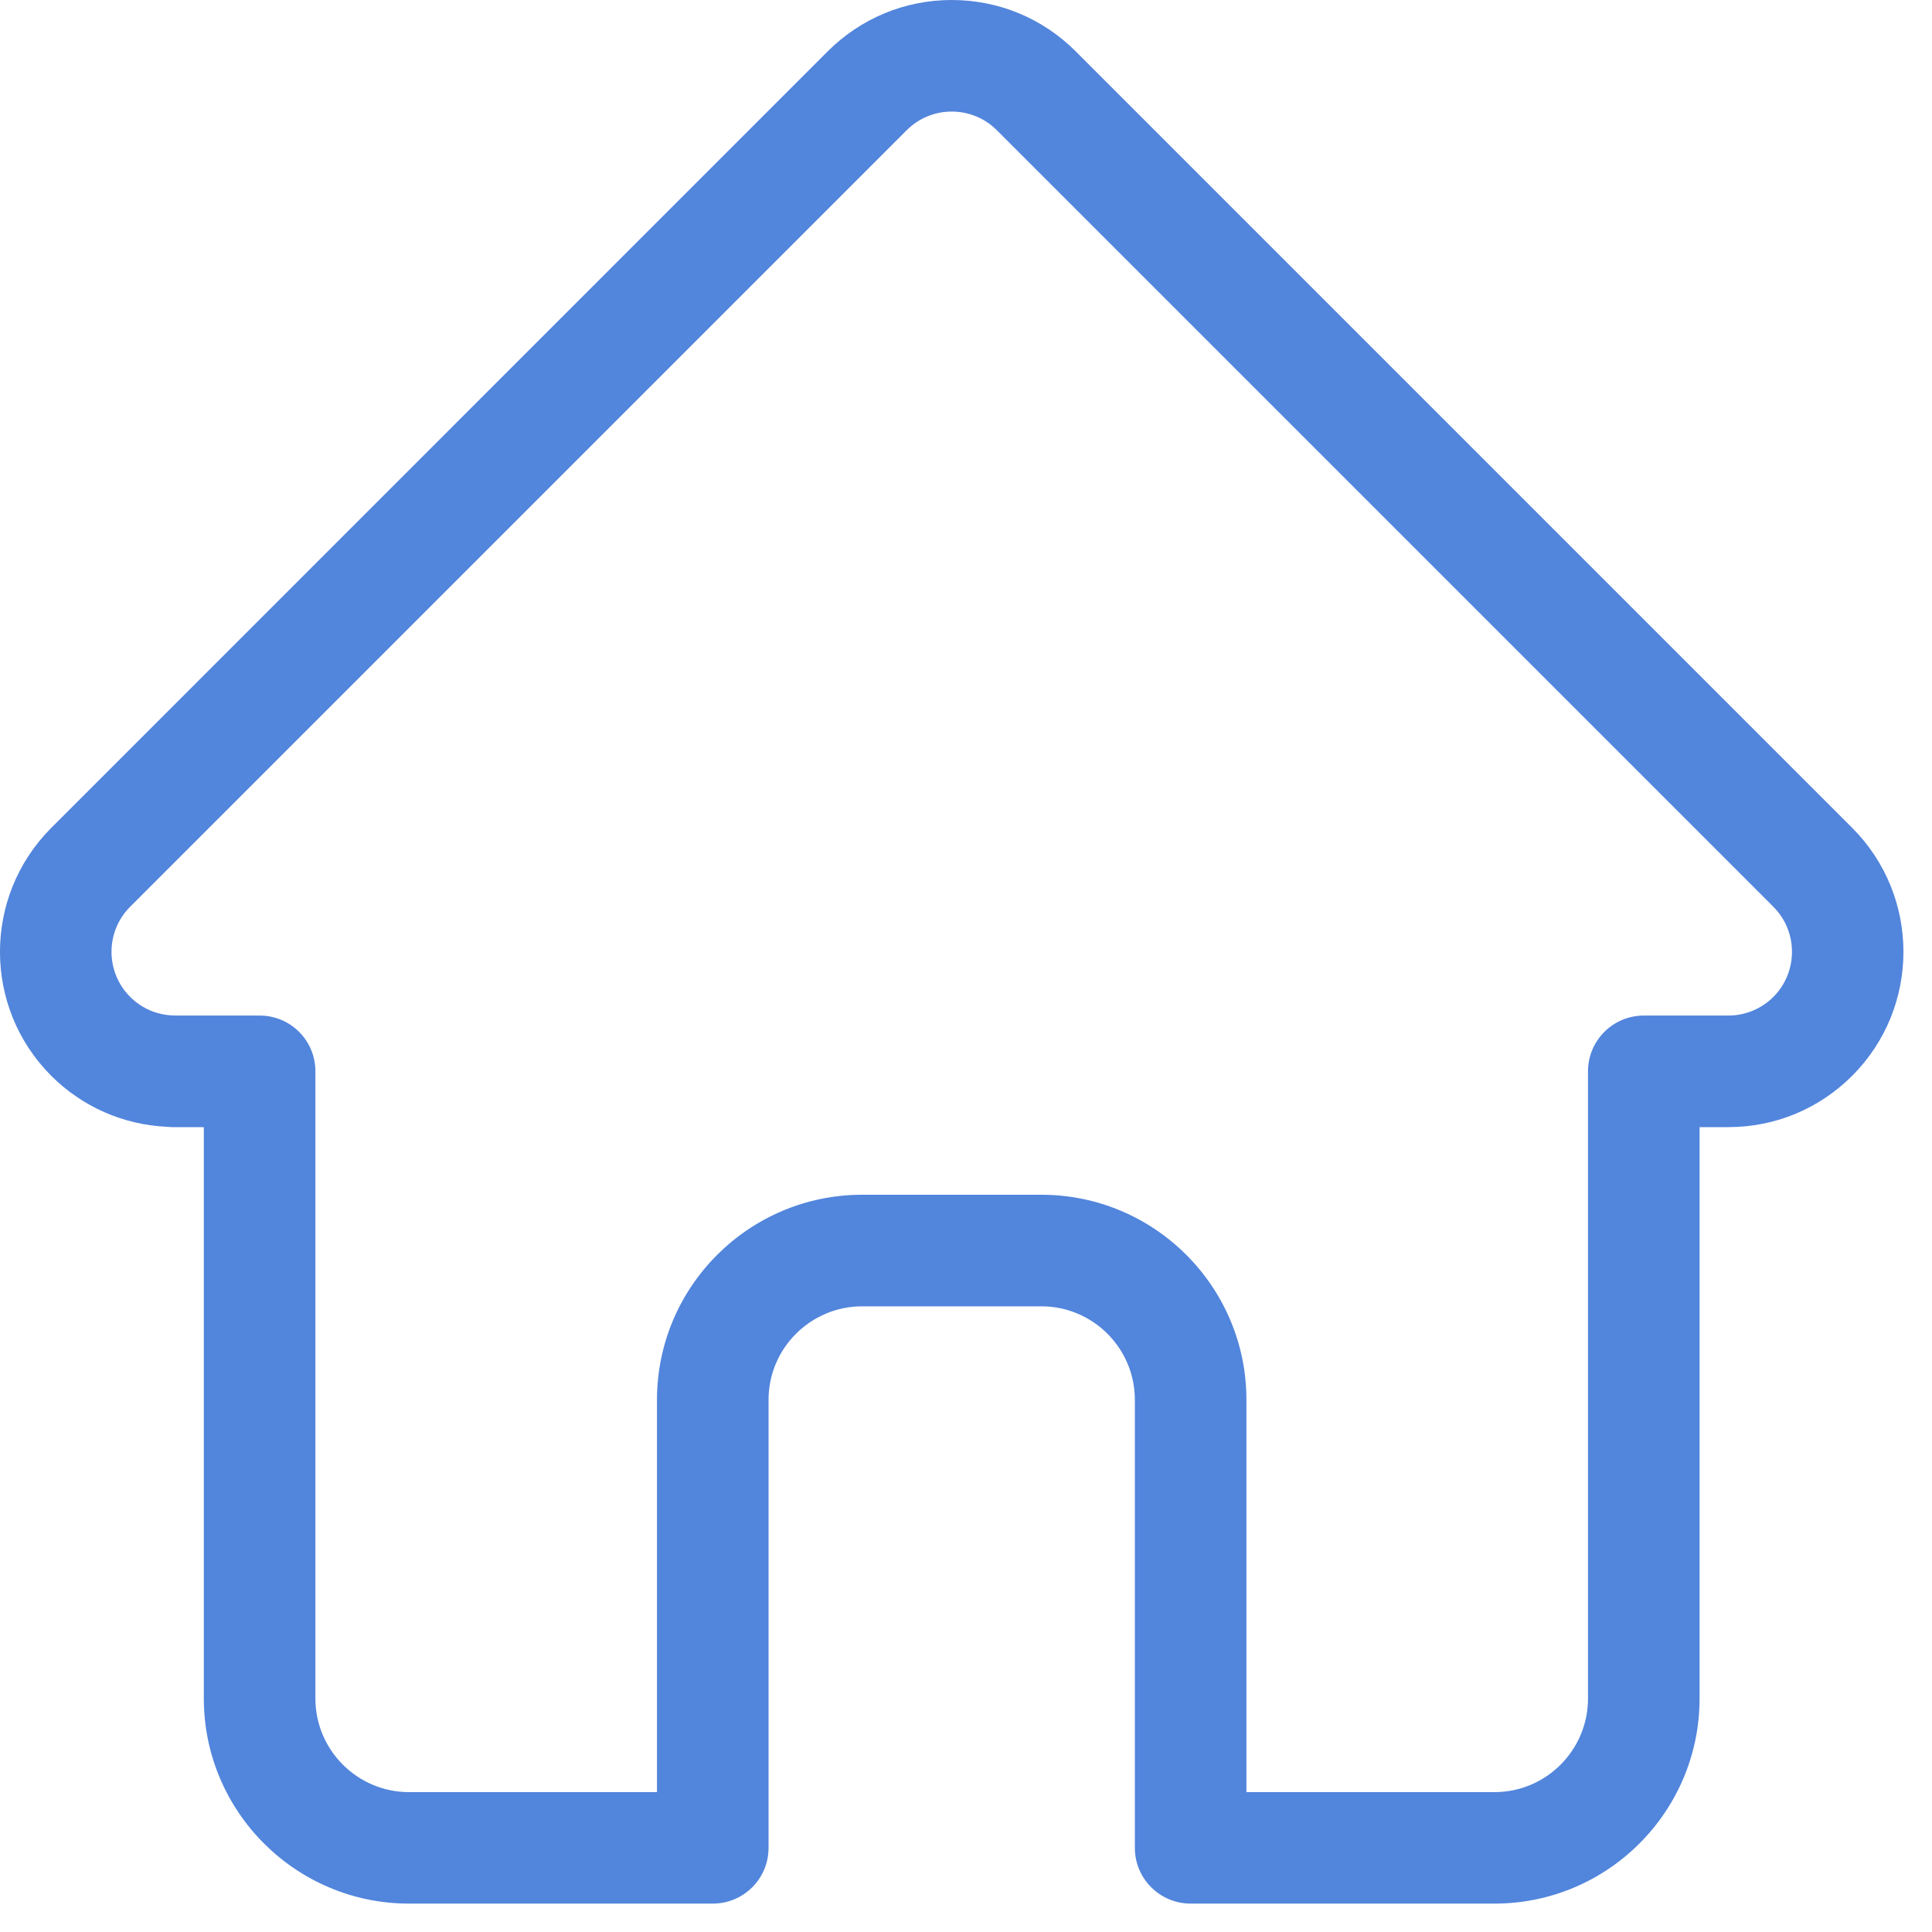
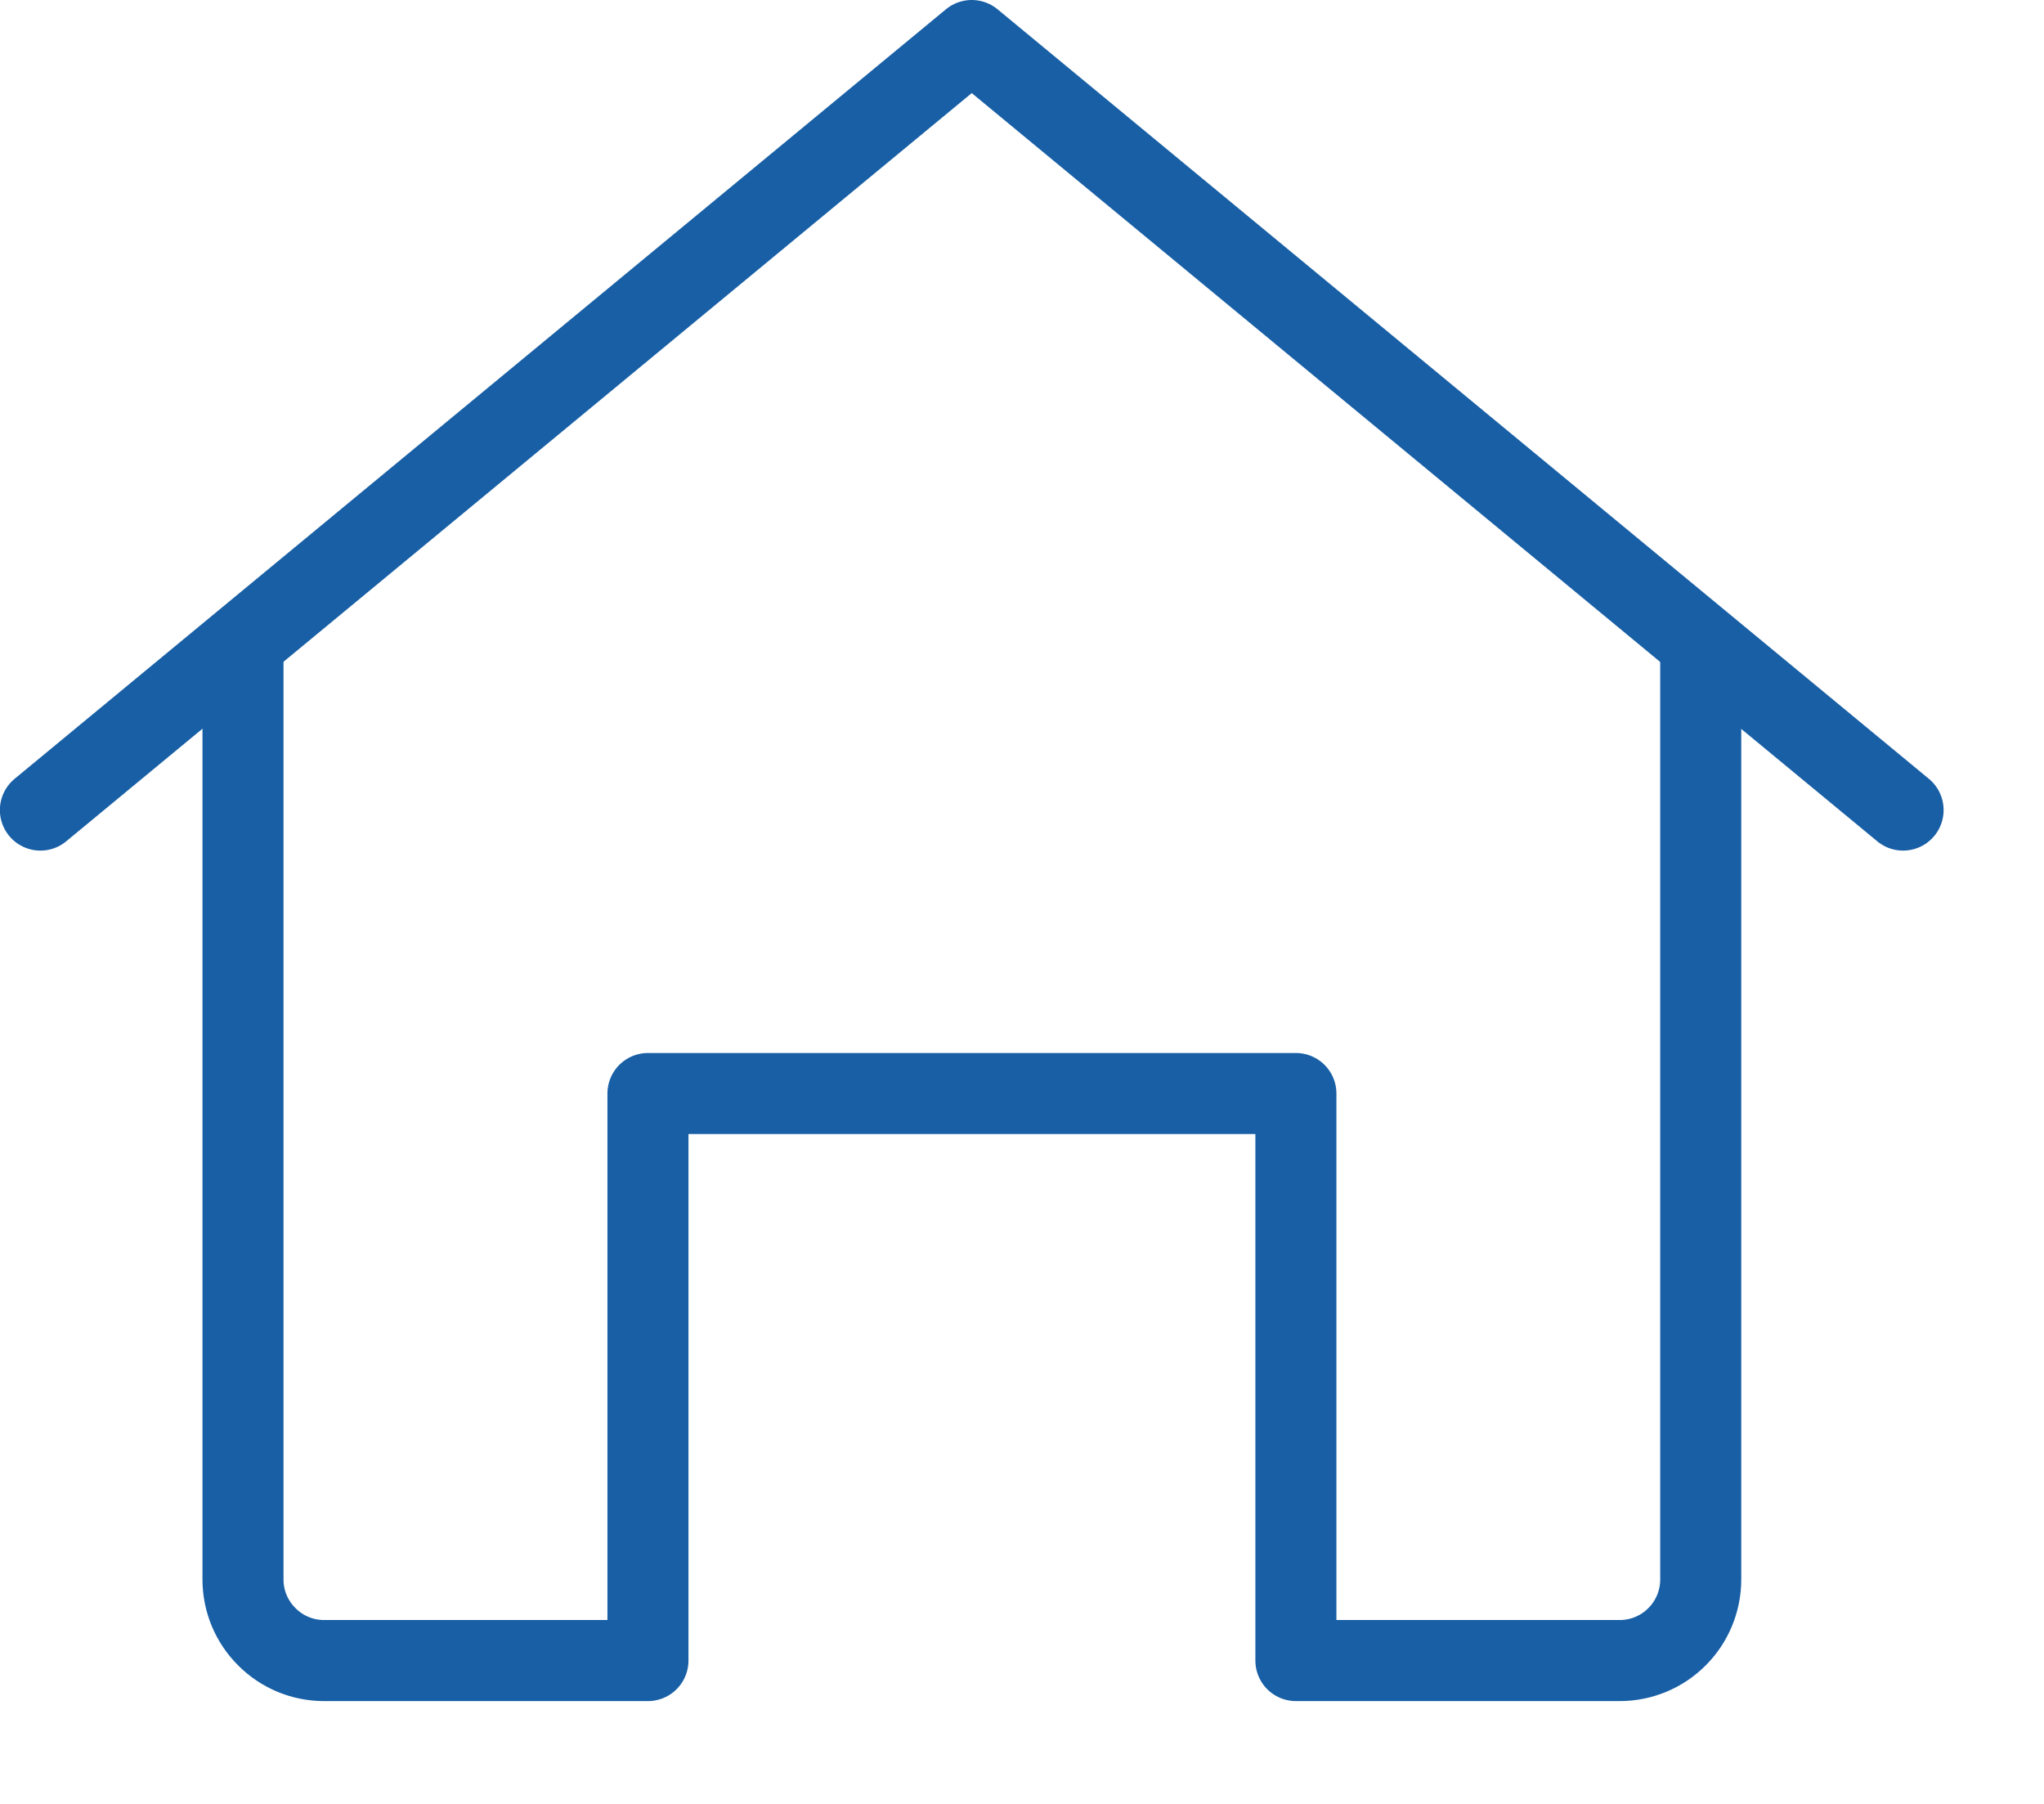
- <svg xmlns="http://www.w3.org/2000/svg" width="20" height="20" viewBox="0 0 20 20" fill="none">
-   <path d="M19.175 8.571C19.175 8.571 19.174 8.57 19.174 8.57L11.135 0.531C10.793 0.189 10.337 0 9.852 0C9.368 0 8.912 0.189 8.569 0.531L0.535 8.566C0.532 8.568 0.529 8.571 0.527 8.574C-0.177 9.282 -0.176 10.43 0.53 11.136C0.853 11.459 1.279 11.645 1.734 11.665C1.753 11.667 1.771 11.668 1.79 11.668H2.11V17.583C2.11 18.754 3.063 19.706 4.234 19.706H7.379C7.698 19.706 7.956 19.448 7.956 19.129V14.491C7.956 13.957 8.391 13.523 8.925 13.523H10.78C11.314 13.523 11.748 13.957 11.748 14.491V19.129C11.748 19.448 12.007 19.706 12.326 19.706H15.471C16.642 19.706 17.594 18.754 17.594 17.583V11.668H17.891C18.376 11.668 18.831 11.479 19.174 11.136C19.881 10.429 19.881 9.279 19.175 8.571ZM18.358 10.32C18.233 10.444 18.067 10.513 17.891 10.513H17.017C16.698 10.513 16.439 10.771 16.439 11.09V17.583C16.439 18.117 16.005 18.552 15.471 18.552H12.903V14.491C12.903 13.32 11.951 12.368 10.78 12.368H8.925C7.754 12.368 6.801 13.32 6.801 14.491V18.552H4.234C3.7 18.552 3.265 18.117 3.265 17.583V11.09C3.265 10.771 3.007 10.513 2.688 10.513H1.828C1.819 10.512 1.81 10.512 1.801 10.512C1.629 10.509 1.468 10.441 1.347 10.319C1.09 10.062 1.09 9.644 1.347 9.387C1.347 9.387 1.347 9.387 1.347 9.386L1.348 9.386L9.386 1.348C9.511 1.223 9.676 1.155 9.852 1.155C10.028 1.155 10.194 1.223 10.319 1.348L18.355 9.384C18.356 9.385 18.358 9.387 18.359 9.388C18.615 9.645 18.614 10.063 18.358 10.32Z" fill="#5285DC" />
+ <svg xmlns="http://www.w3.org/2000/svg" width="17" height="15" viewBox="0 0 17 15" fill="none">
+   <path d="M0.336 6.736L8.082 0.337L15.828 6.736" stroke="#185FA5" stroke-width="0.674" stroke-linecap="round" stroke-linejoin="round" />
+   <path d="M2.021 5.388V13.134C2.021 13.313 2.092 13.484 2.219 13.61C2.345 13.737 2.516 13.808 2.695 13.808H5.389V9.093H10.778V13.808H13.472C13.65 13.808 13.822 13.737 13.948 13.61C14.074 13.484 14.145 13.313 14.145 13.134V5.388" stroke="#185FA5" stroke-width="0.674" stroke-linejoin="round" />
</svg>
